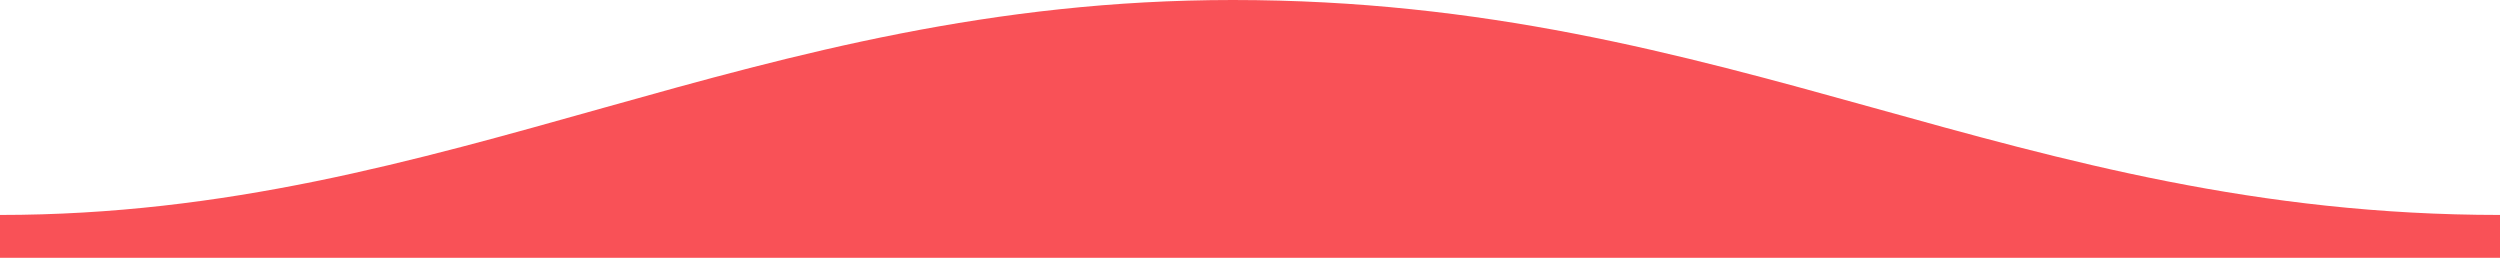
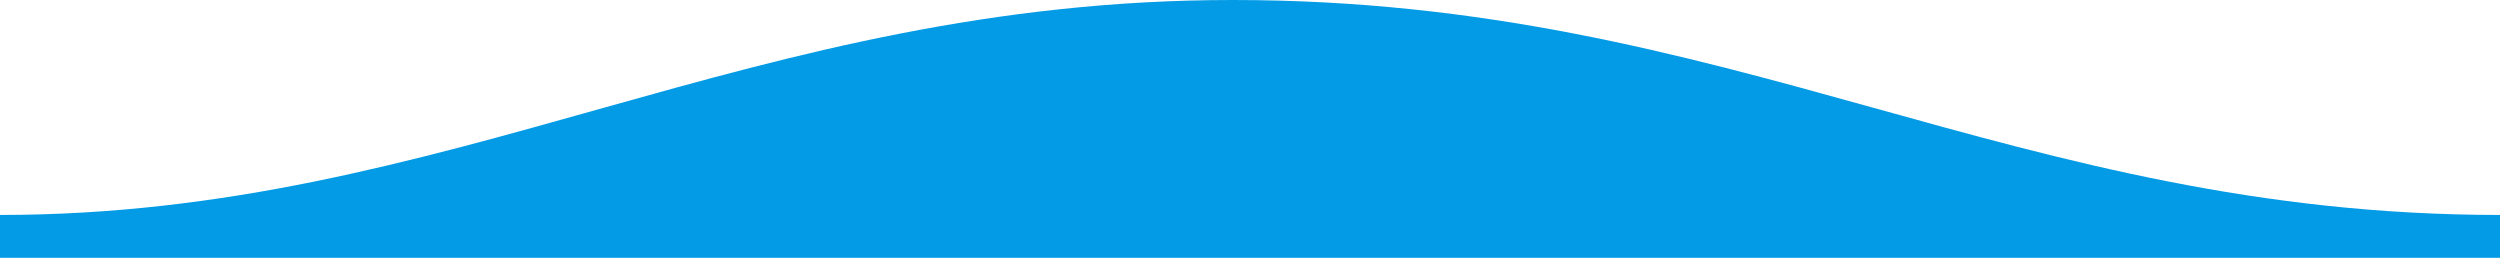
<svg xmlns="http://www.w3.org/2000/svg" width="3200" height="330" fill="none">
-   <path fill-rule="evenodd" clip-rule="evenodd" d="M3200 275.137C2578.01 275.137 2220 0 1578 0 960.5 0 578 275.137 0 275.137V330h3200v-54.863z" fill="#F95157" />
+   <path fill-rule="evenodd" clip-rule="evenodd" d="M3200 275.137C2578.01 275.137 2220 0 1578 0 960.5 0 578 275.137 0 275.137V330h3200v-54.863z" fill="#039BE5" />
</svg>
